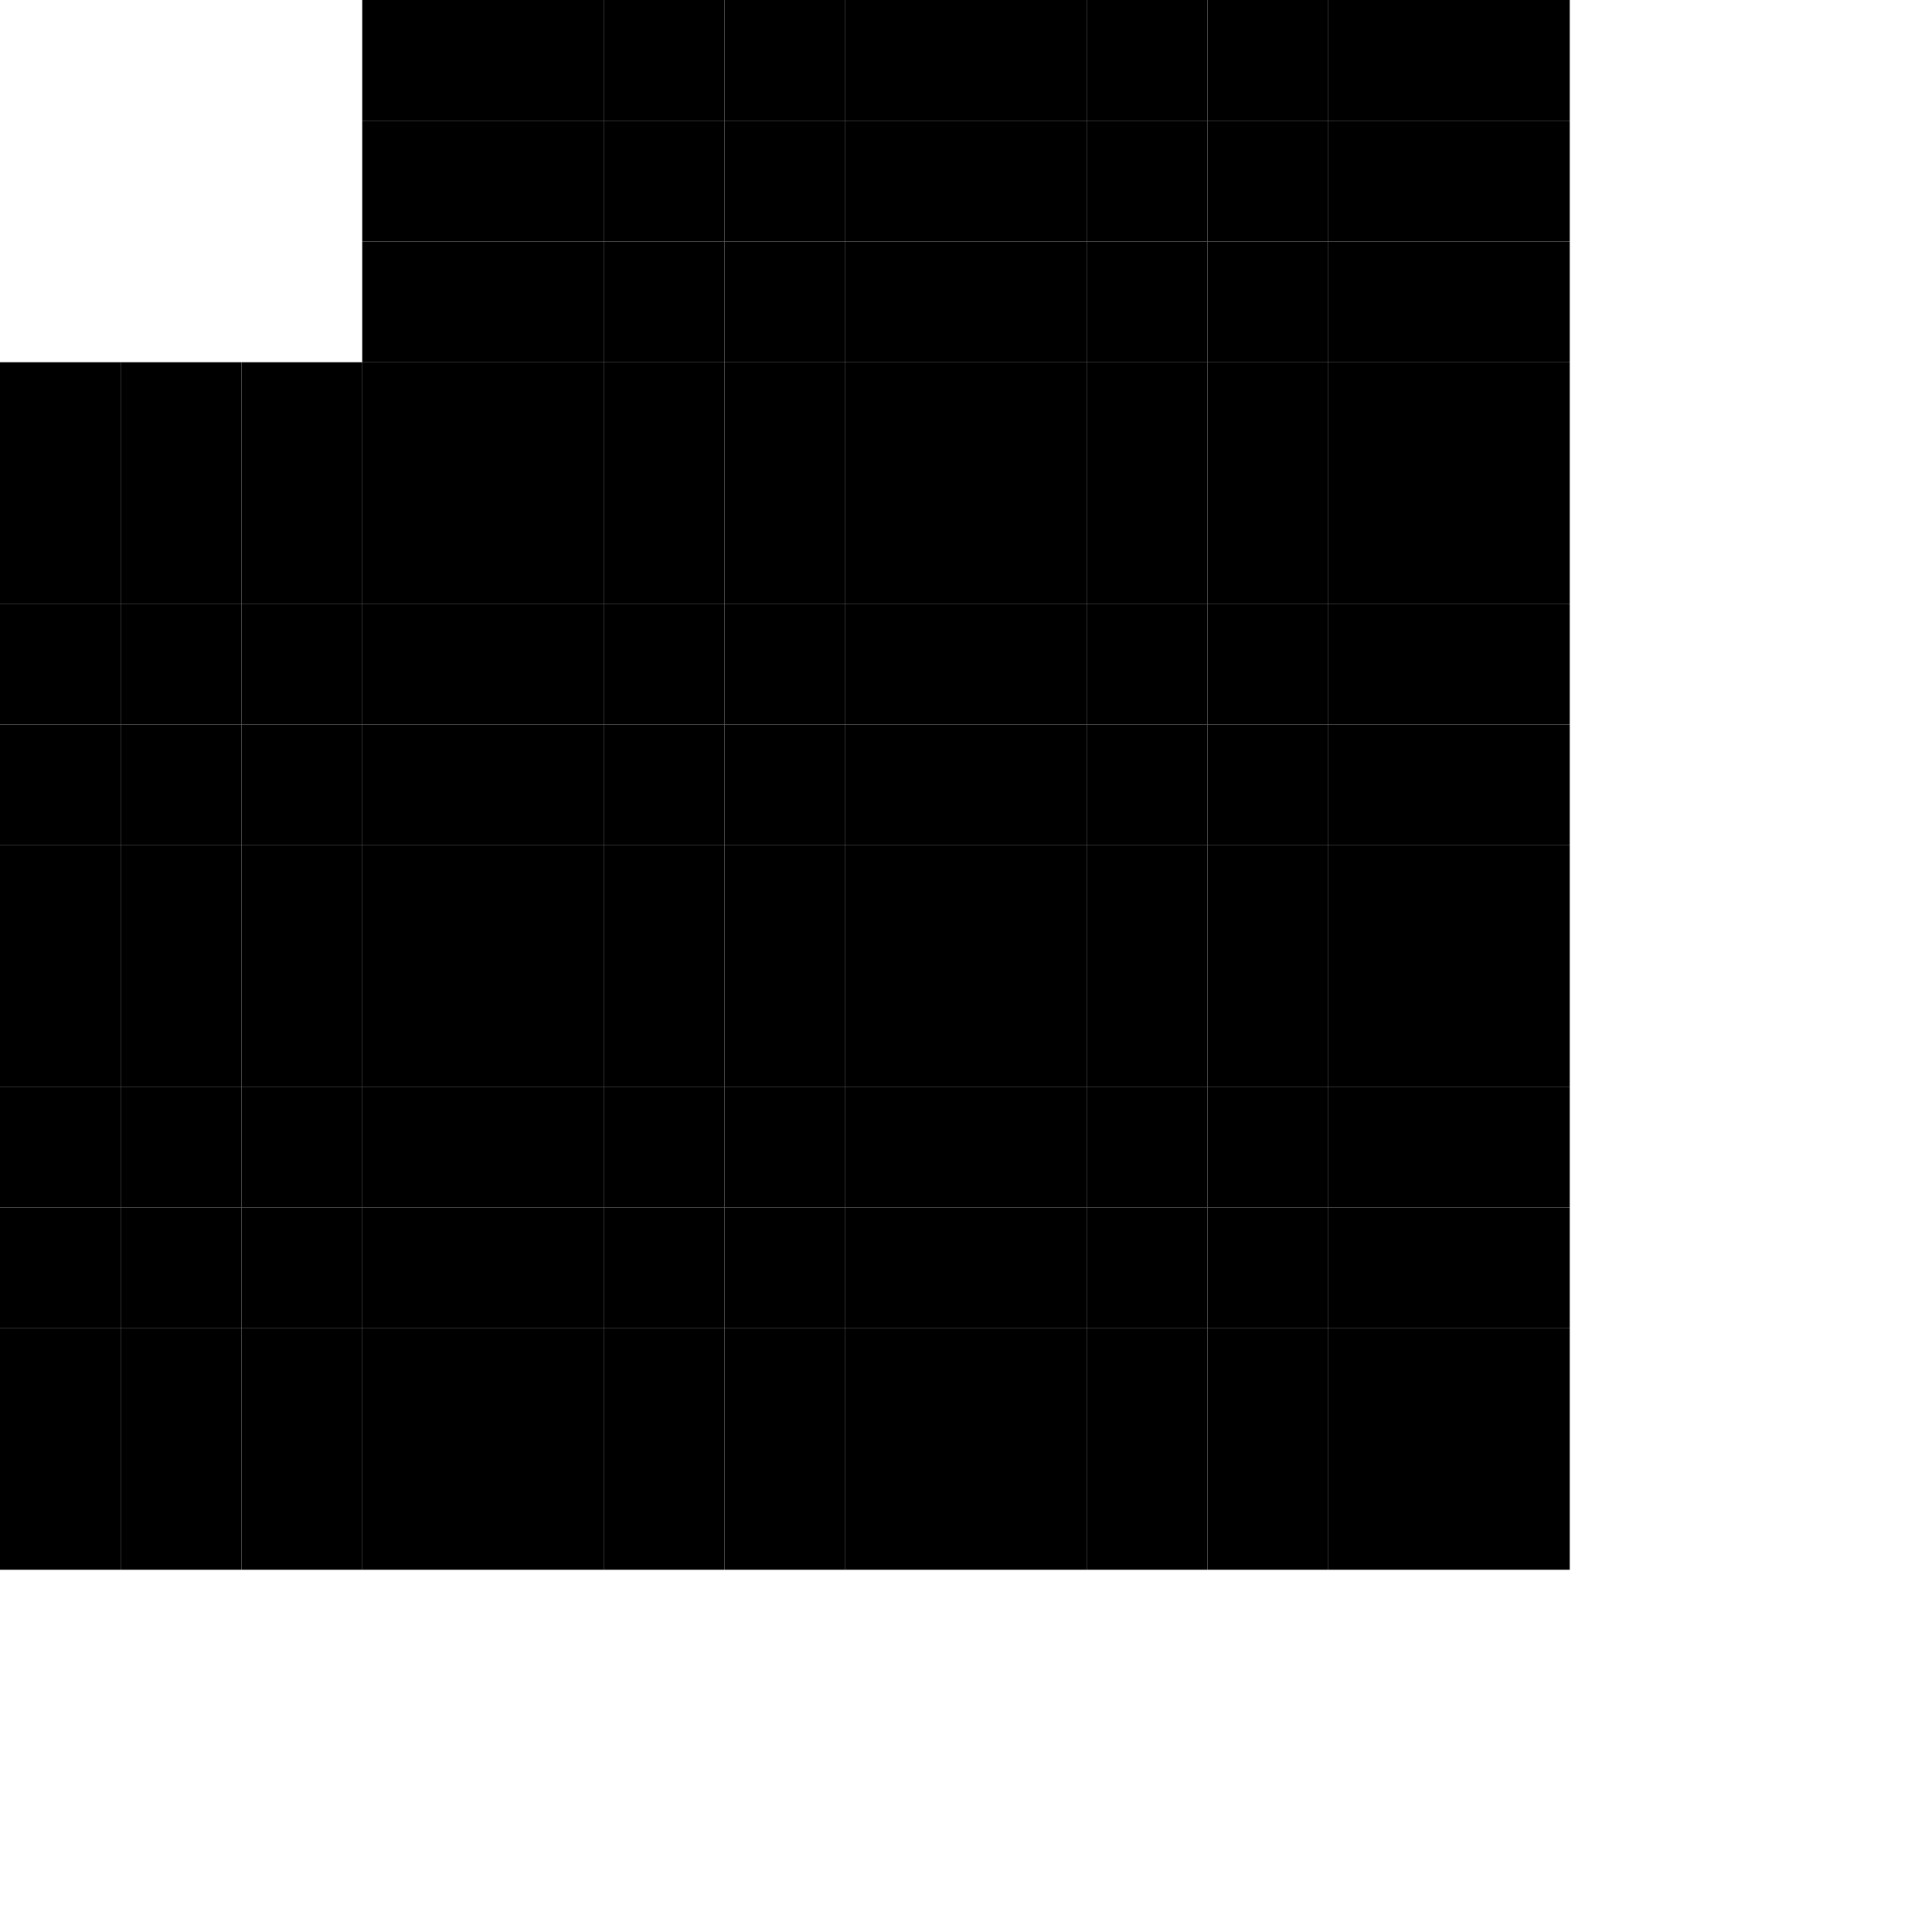
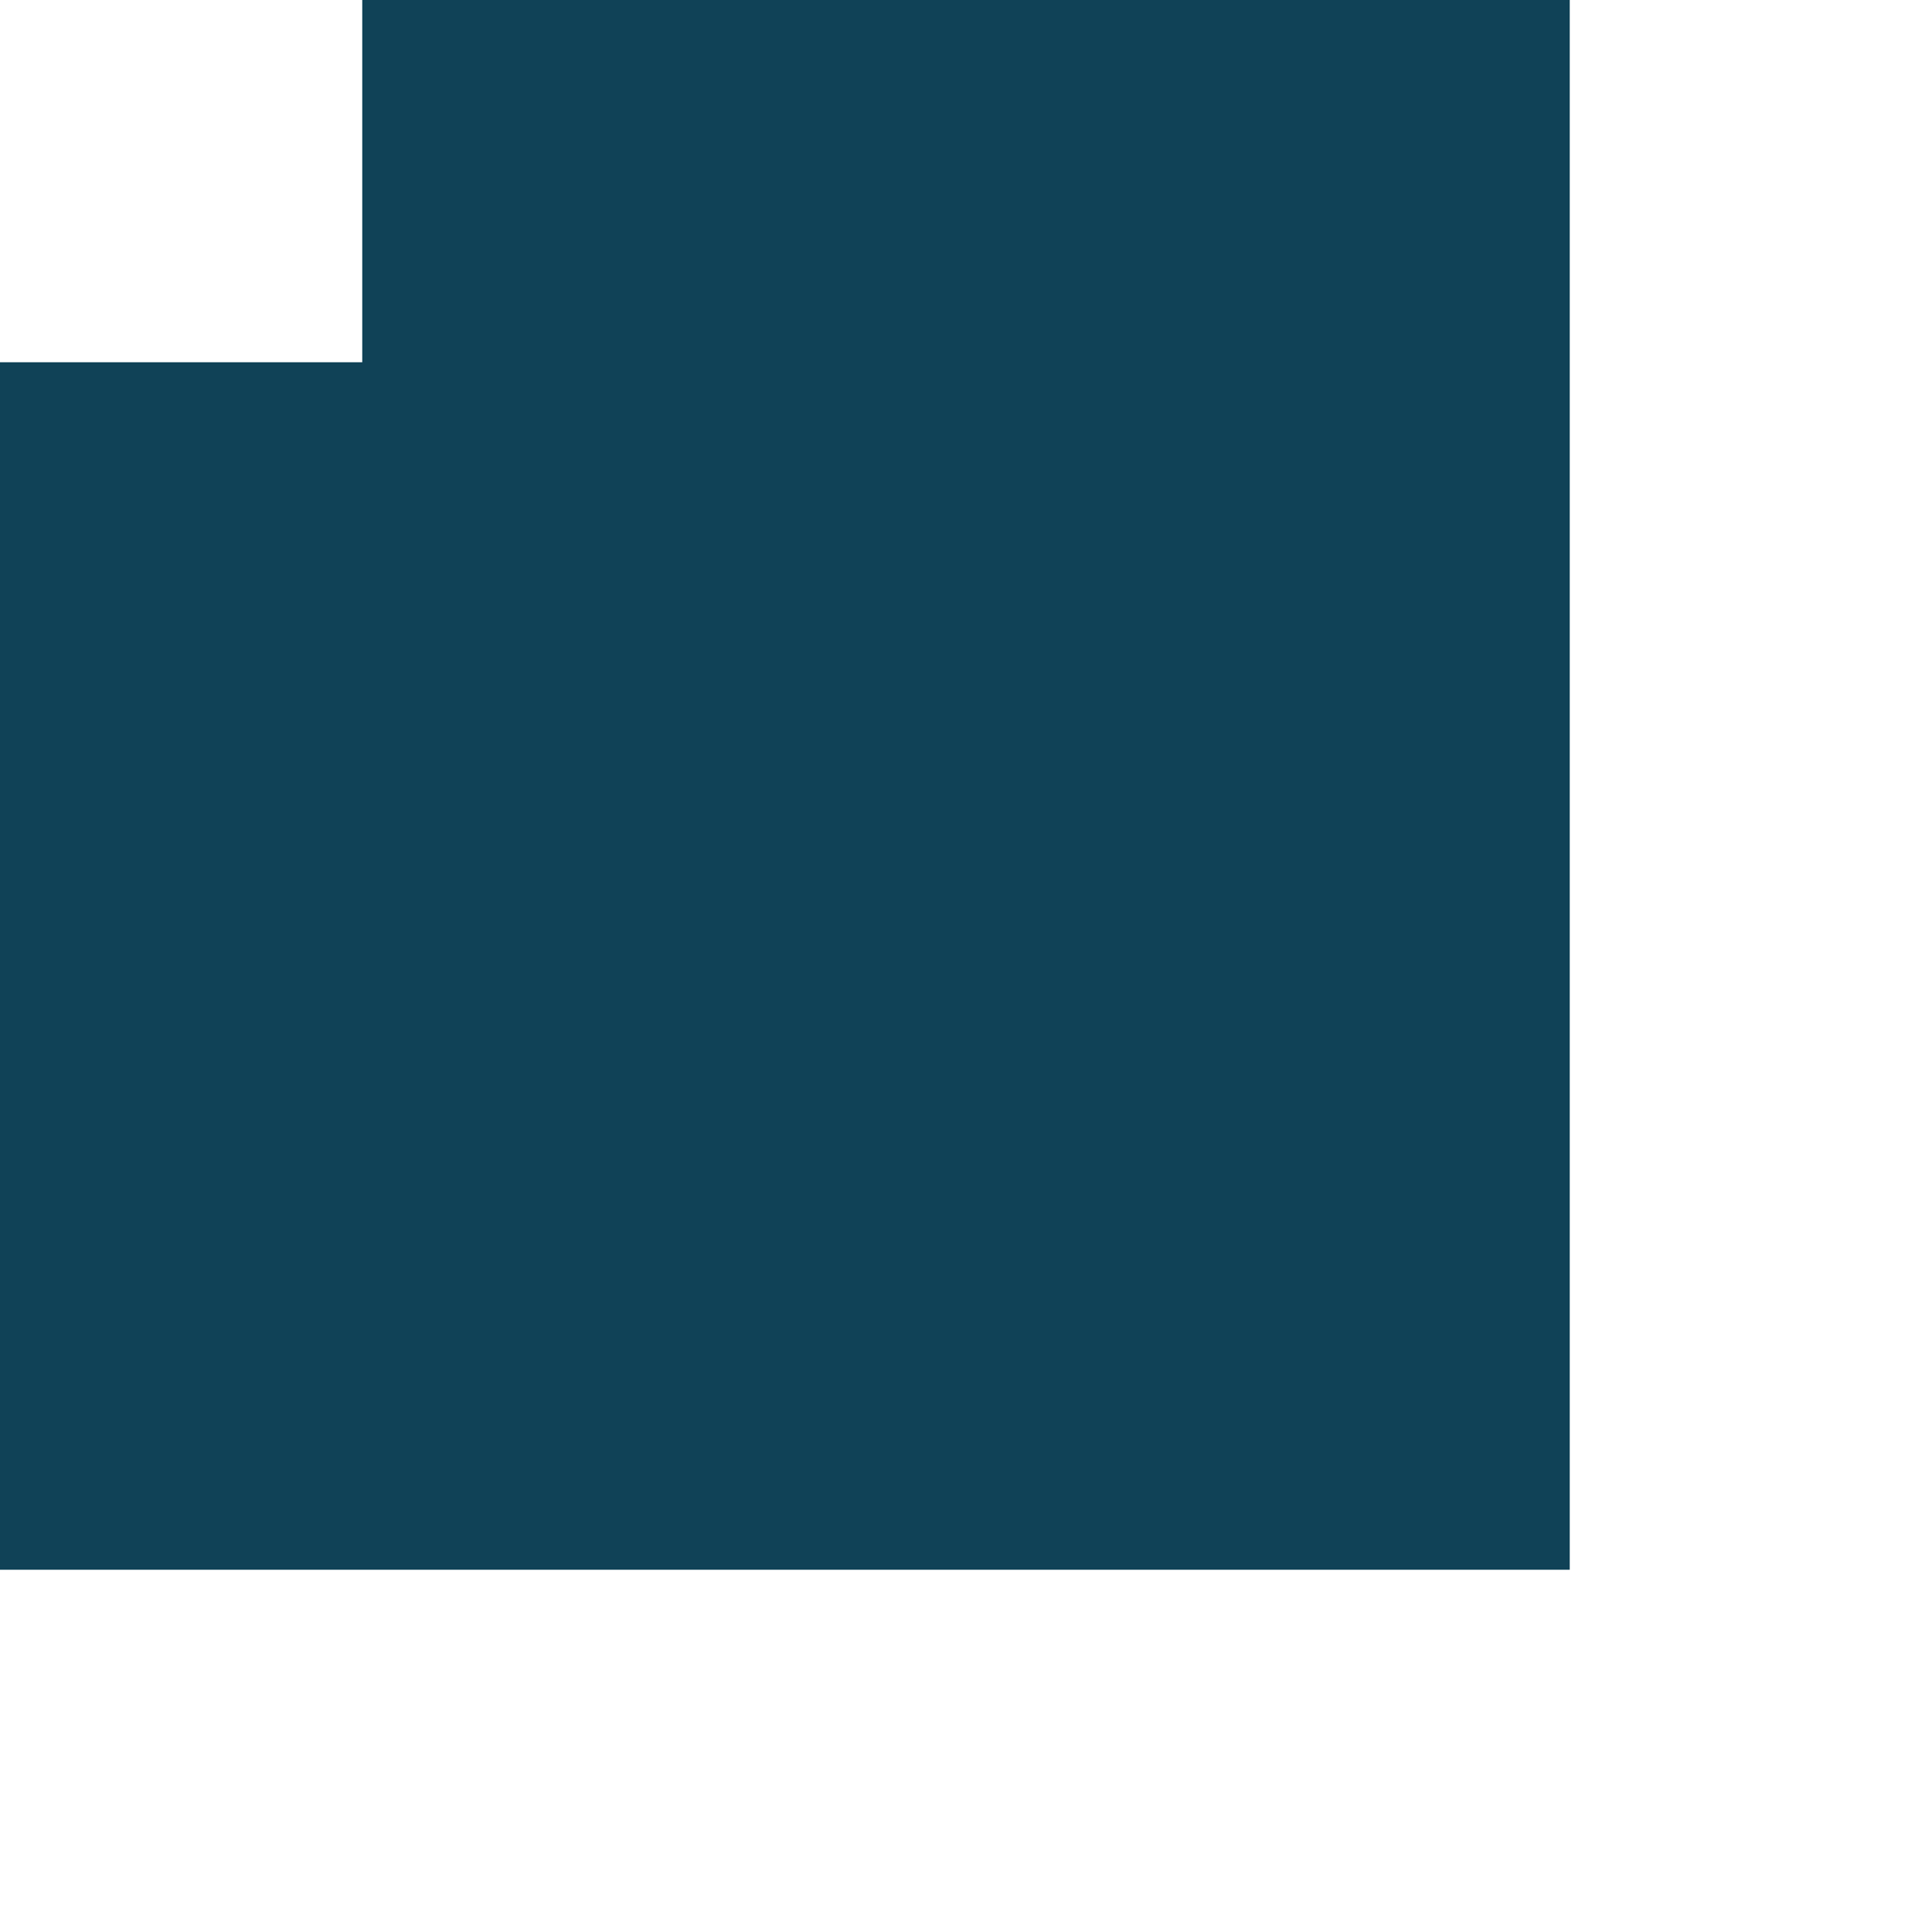
<svg xmlns="http://www.w3.org/2000/svg" version="1.1" id="Layer_1" x="0px" y="0px" viewBox="0 0 16 16" enable-background="new 0 0 16 16" xml:space="preserve">
  <g>
-     <g id="XMLID_3_">
-       <g>
-         <rect x="12" width="1" height="1" />
-         <rect x="12" y="12" width="1" height="1" />
-         <rect x="12" y="11" width="1" height="1" />
-         <rect x="12" y="10" width="1" height="1" />
-         <rect x="12" y="9" width="1" height="1" />
-         <rect x="12" y="8" width="1" height="1" />
-         <rect x="12" y="7" width="1" height="1" />
-         <rect x="12" y="6" width="1" height="1" />
-         <rect x="12" y="5" width="1" height="1" />
-         <rect x="12" y="4" width="1" height="1" />
-         <rect x="12" y="3" width="1" height="1" />
-         <rect x="12" y="2" width="1" height="1" />
-         <rect x="12" y="1" width="1" height="1" />
-         <rect x="11" width="1" height="1" />
-         <rect x="11" y="12" width="1" height="1" />
-         <rect x="11" y="11" width="1" height="1" />
-         <rect x="11" y="10" width="1" height="1" />
-         <rect x="11" y="9" width="1" height="1" />
-         <rect x="11" y="8" width="1" height="1" />
-         <rect x="11" y="7" width="1" height="1" />
-         <rect x="11" y="6" width="1" height="1" />
-         <rect x="11" y="5" width="1" height="1" />
-         <rect x="11" y="4" width="1" height="1" />
-         <rect x="11" y="3" width="1" height="1" />
-         <rect x="11" y="2" width="1" height="1" />
-         <rect x="11" y="1" width="1" height="1" />
-         <rect x="10" width="1" height="1" />
-         <rect x="10" y="12" width="1" height="1" />
-         <rect x="10" y="11" width="1" height="1" />
-         <rect x="10" y="10" width="1" height="1" />
-         <rect x="10" y="9" width="1" height="1" />
-         <rect x="10" y="8" width="1" height="1" />
-         <rect x="10" y="7" width="1" height="1" />
-         <rect x="10" y="6" width="1" height="1" />
-         <rect x="10" y="5" width="1" height="1" />
-         <rect x="10" y="4" width="1" height="1" />
-         <rect x="10" y="3" width="1" height="1" />
-         <rect x="10" y="2" width="1" height="1" />
-         <rect x="10" y="1" width="1" height="1" />
-         <rect x="9" width="1" height="1" />
-         <rect x="9" y="12" width="1" height="1" />
-         <rect x="9" y="11" width="1" height="1" />
-         <rect x="9" y="10" width="1" height="1" />
-         <rect x="9" y="9" width="1" height="1" />
-         <rect x="9" y="8" width="1" height="1" />
-         <rect x="9" y="7" width="1" height="1" />
-         <rect x="9" y="6" width="1" height="1" />
-         <rect x="9" y="5" width="1" height="1" />
-         <rect x="9" y="4" width="1" height="1" />
-         <rect x="9" y="3" width="1" height="1" />
-         <rect x="9" y="2" width="1" height="1" />
-         <rect x="9" y="1" width="1" height="1" />
-         <rect x="8" y="12" width="1" height="1" />
-         <rect x="8" y="11" width="1" height="1" />
-         <rect x="8" y="10" width="1" height="1" />
-         <rect x="8" y="9" width="1" height="1" />
-         <rect x="8" y="8" width="1" height="1" />
-         <rect x="8" y="7" width="1" height="1" />
-         <rect x="8" y="6" width="1" height="1" />
-         <rect x="8" y="5" width="1" height="1" />
-         <rect x="8" y="4" width="1" height="1" />
-         <rect x="8" y="3" width="1" height="1" />
-         <rect x="8" y="2" width="1" height="1" />
-         <rect x="8" y="1" width="1" height="1" />
-         <rect x="8" width="1" height="1" />
-         <rect x="7" width="1" height="1" />
-         <rect x="7" y="12" width="1" height="1" />
-         <rect x="7" y="11" width="1" height="1" />
-         <rect x="7" y="10" width="1" height="1" />
-         <rect x="7" y="9" width="1" height="1" />
-         <rect x="7" y="8" width="1" height="1" />
-         <rect x="7" y="7" width="1" height="1" />
-         <rect x="7" y="6" width="1" height="1" />
-         <rect x="7" y="5" width="1" height="1" />
-         <rect x="7" y="4" width="1" height="1" />
-         <rect x="7" y="3" width="1" height="1" />
-         <rect x="7" y="2" width="1" height="1" />
-         <rect x="7" y="1" width="1" height="1" />
-         <rect x="6" width="1" height="1" />
-         <rect x="6" y="12" width="1" height="1" />
-         <rect x="6" y="11" width="1" height="1" />
-         <rect x="6" y="10" width="1" height="1" />
-         <rect x="6" y="9" width="1" height="1" />
-         <rect x="6" y="8" width="1" height="1" />
-         <rect x="6" y="7" width="1" height="1" />
-         <rect x="6" y="6" width="1" height="1" />
-         <rect x="6" y="5" width="1" height="1" />
-         <rect x="6" y="4" width="1" height="1" />
-         <rect x="6" y="3" width="1" height="1" />
-         <rect x="6" y="2" width="1" height="1" />
-         <rect x="6" y="1" width="1" height="1" />
-         <rect x="5" width="1" height="1" />
-         <rect x="5" y="12" width="1" height="1" />
-         <rect x="5" y="11" width="1" height="1" />
-         <rect x="5" y="10" width="1" height="1" />
-         <rect x="5" y="9" width="1" height="1" />
-         <rect x="5" y="8" width="1" height="1" />
-         <rect x="5" y="7" width="1" height="1" />
-         <rect x="5" y="6" width="1" height="1" />
-         <rect x="5" y="5" width="1" height="1" />
-         <rect x="5" y="4" width="1" height="1" />
-         <rect x="5" y="3" width="1" height="1" />
-         <rect x="5" y="2" width="1" height="1" />
-         <rect x="5" y="1" width="1" height="1" />
-         <rect x="4" width="1" height="1" />
-         <rect x="4" y="12" width="1" height="1" />
-         <rect x="4" y="11" width="1" height="1" />
-         <rect x="4" y="10" width="1" height="1" />
-         <rect x="4" y="9" width="1" height="1" />
-         <rect x="4" y="8" width="1" height="1" />
-         <rect x="4" y="7" width="1" height="1" />
-         <rect x="4" y="6" width="1" height="1" />
-         <rect x="4" y="5" width="1" height="1" />
-         <rect x="4" y="4" width="1" height="1" />
-         <rect x="4" y="3" width="1" height="1" />
-         <rect x="4" y="2" width="1" height="1" />
-         <rect x="4" y="1" width="1" height="1" />
-         <rect x="3" width="1" height="1" />
-         <rect x="3" y="12" width="1" height="1" />
-         <rect x="3" y="11" width="1" height="1" />
-         <rect x="3" y="10" width="1" height="1" />
-         <rect x="3" y="9" width="1" height="1" />
-         <rect x="3" y="8" width="1" height="1" />
-         <rect x="3" y="7" width="1" height="1" />
-         <rect x="3" y="6" width="1" height="1" />
-         <rect x="3" y="5" width="1" height="1" />
-         <rect x="3" y="4" width="1" height="1" />
-         <rect x="3" y="3" width="1" height="1" />
-         <rect x="3" y="2" width="1" height="1" />
-         <rect x="3" y="1" width="1" height="1" />
-         <rect x="2" y="12" width="1" height="1" />
-         <rect x="2" y="11" width="1" height="1" />
-         <rect x="2" y="10" width="1" height="1" />
-         <rect x="2" y="9" width="1" height="1" />
-         <rect x="2" y="8" width="1" height="1" />
-         <rect x="2" y="7" width="1" height="1" />
-         <rect x="2" y="6" width="1" height="1" />
-         <rect x="2" y="5" width="1" height="1" />
-         <rect x="2" y="4" width="1" height="1" />
-         <rect x="2" y="3" width="1" height="1" />
-         <rect x="1" y="12" width="1" height="1" />
-         <rect x="1" y="11" width="1" height="1" />
-         <rect x="1" y="10" width="1" height="1" />
-         <rect x="1" y="9" width="1" height="1" />
-         <rect x="1" y="8" width="1" height="1" />
-         <rect x="1" y="7" width="1" height="1" />
-         <rect x="1" y="6" width="1" height="1" />
-         <rect x="1" y="5" width="1" height="1" />
-         <rect x="1" y="4" width="1" height="1" />
-         <rect x="1" y="3" width="1" height="1" />
-         <rect y="12" width="1" height="1" />
-         <rect y="11" width="1" height="1" />
-         <rect y="10" width="1" height="1" />
-         <rect y="9" width="1" height="1" />
-         <rect y="8" width="1" height="1" />
-         <rect y="7" width="1" height="1" />
-         <rect y="6" width="1" height="1" />
-         <rect y="5" width="1" height="1" />
-         <rect y="4" width="1" height="1" />
-         <rect y="3" width="1" height="1" />
-       </g>
-     </g>
+     <polygon fill="#104257" points="11,0 10,0 9,0 8,0 7,0 6,0 5,0 4,0 3,0 3,1 3,2 3,3 2,3 1,3 0,3 0,4 0,5 0,6 0,7 0,8 0,9 0,10    0,11 0,12 0,13 1,13 2,13 3,13 4,13 5,13 6,13 7,13 8,13 9,13 10,13 11,13 12,13 13,13 13,12 13,11 13,10 13,9 13,8 13,7 13,6    13,5 13,4 13,3 13,2 13,1 13,0 12,0  " />
  </g>
</svg>
